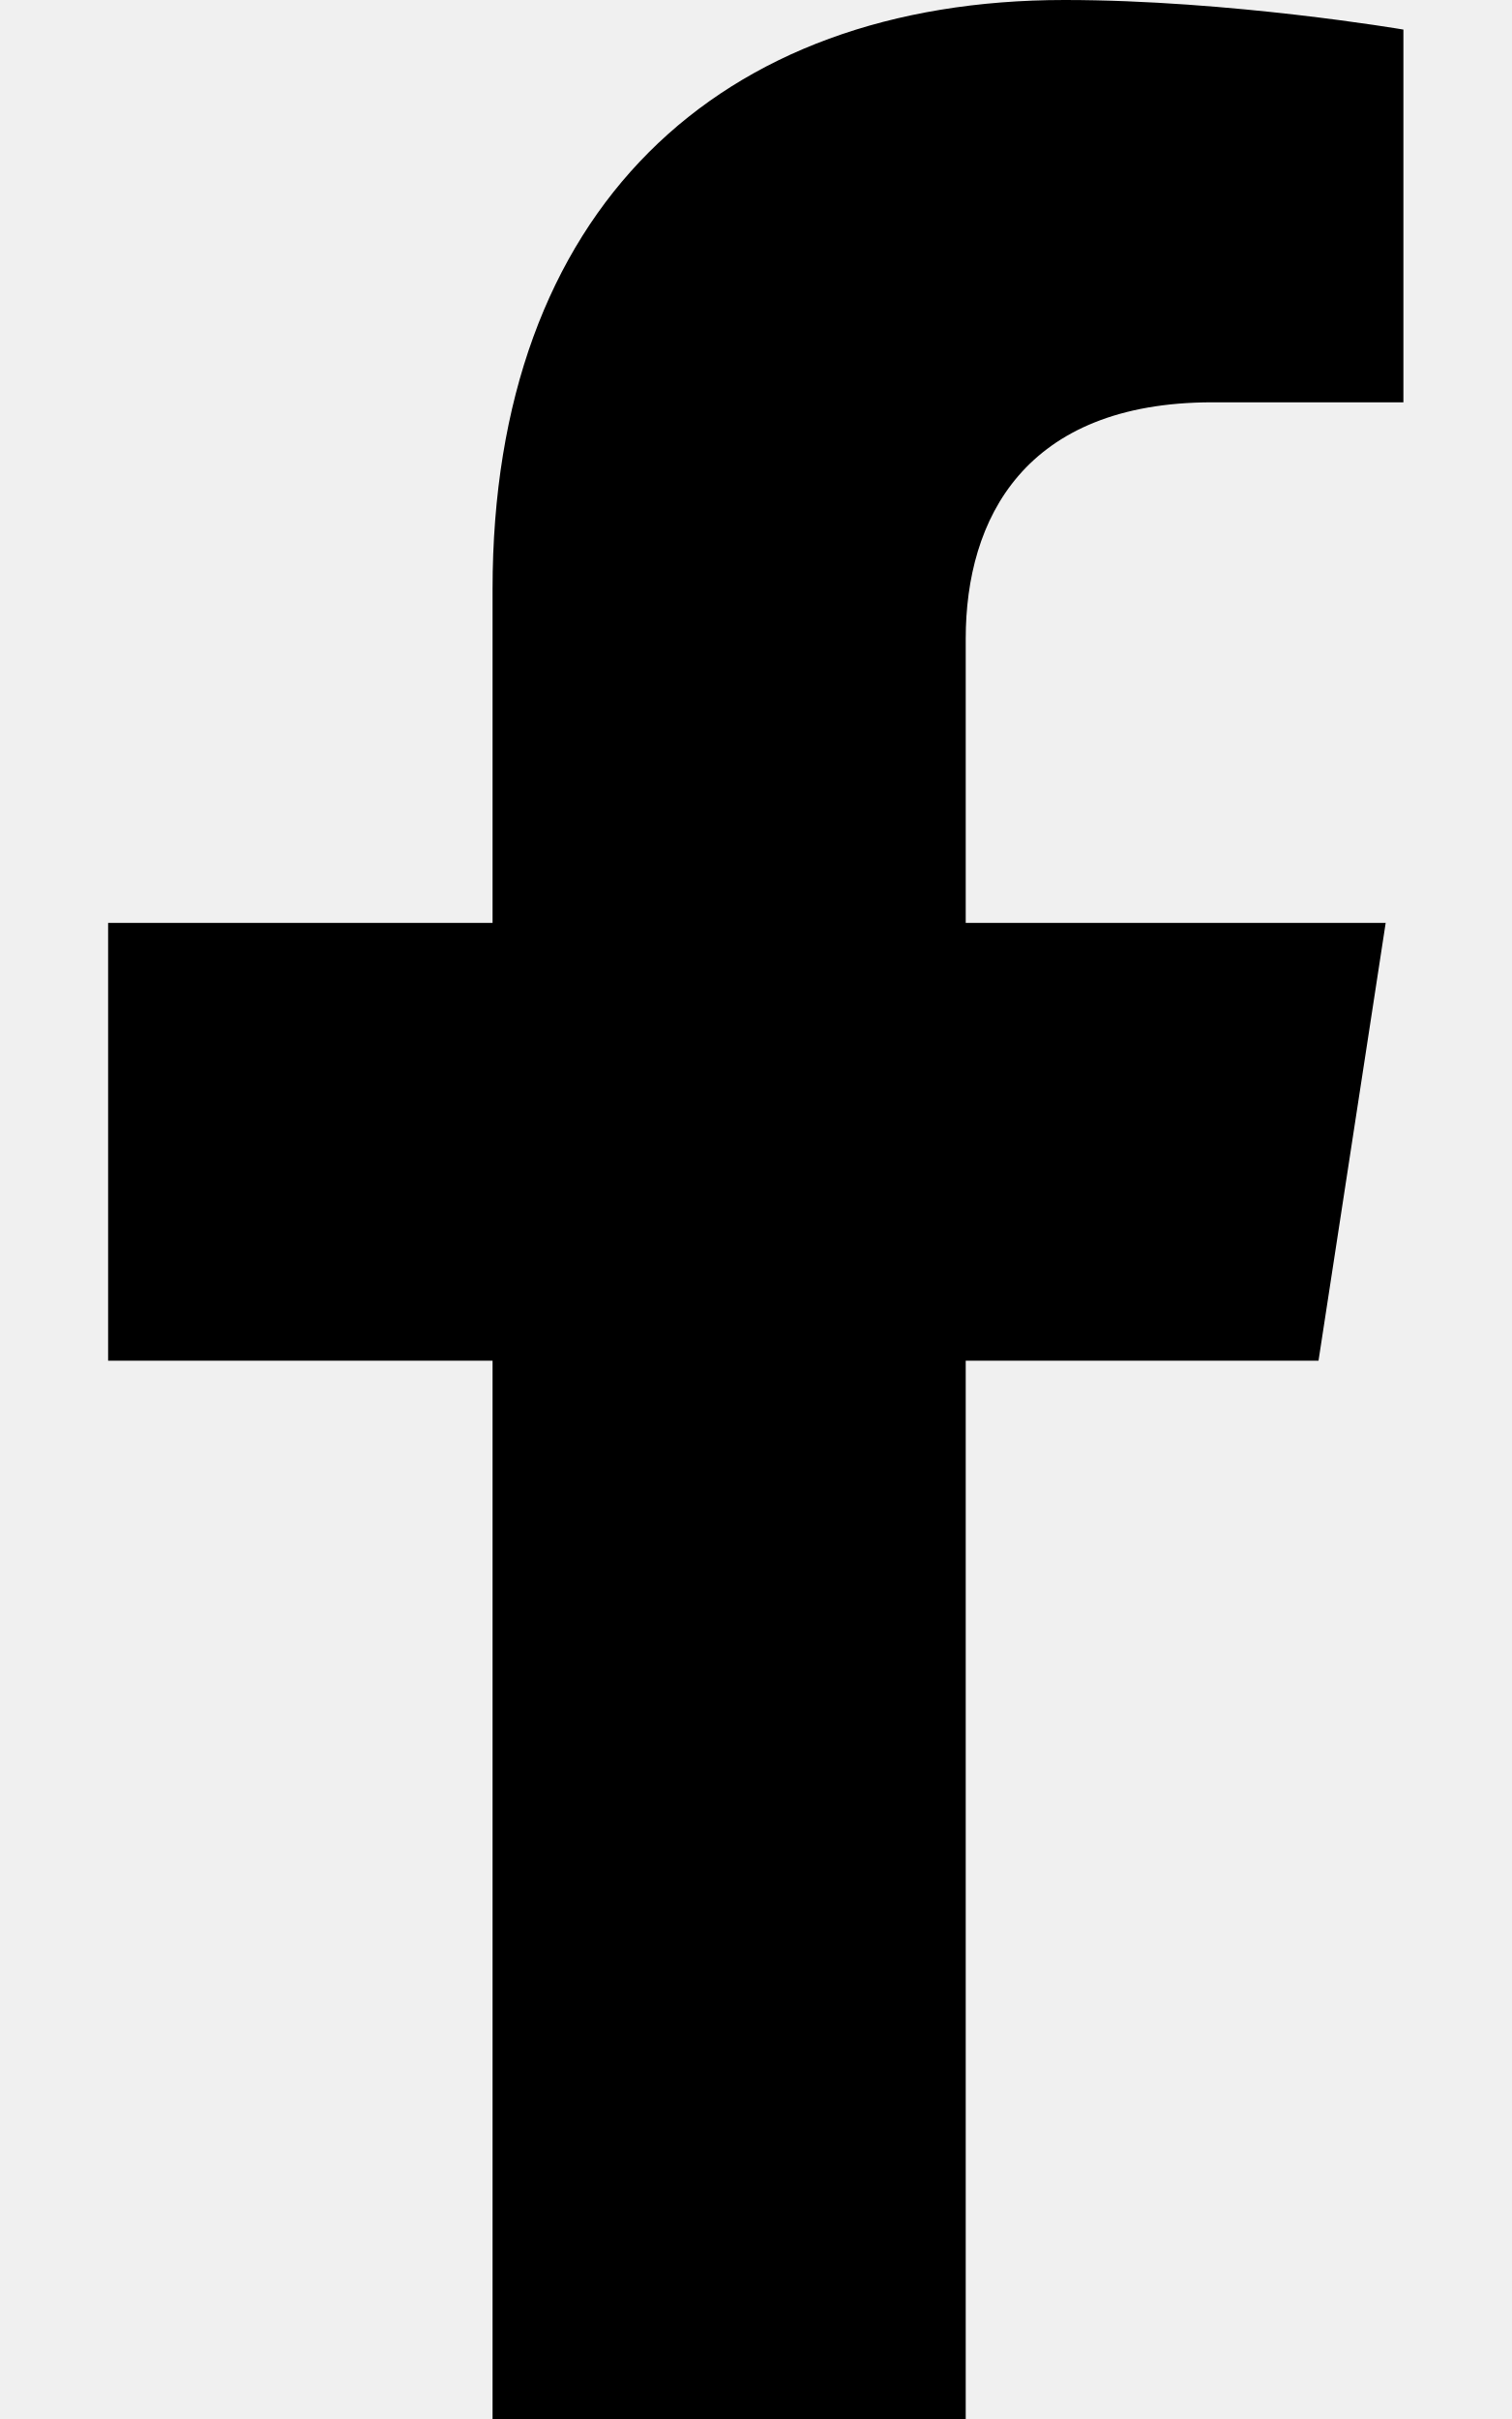
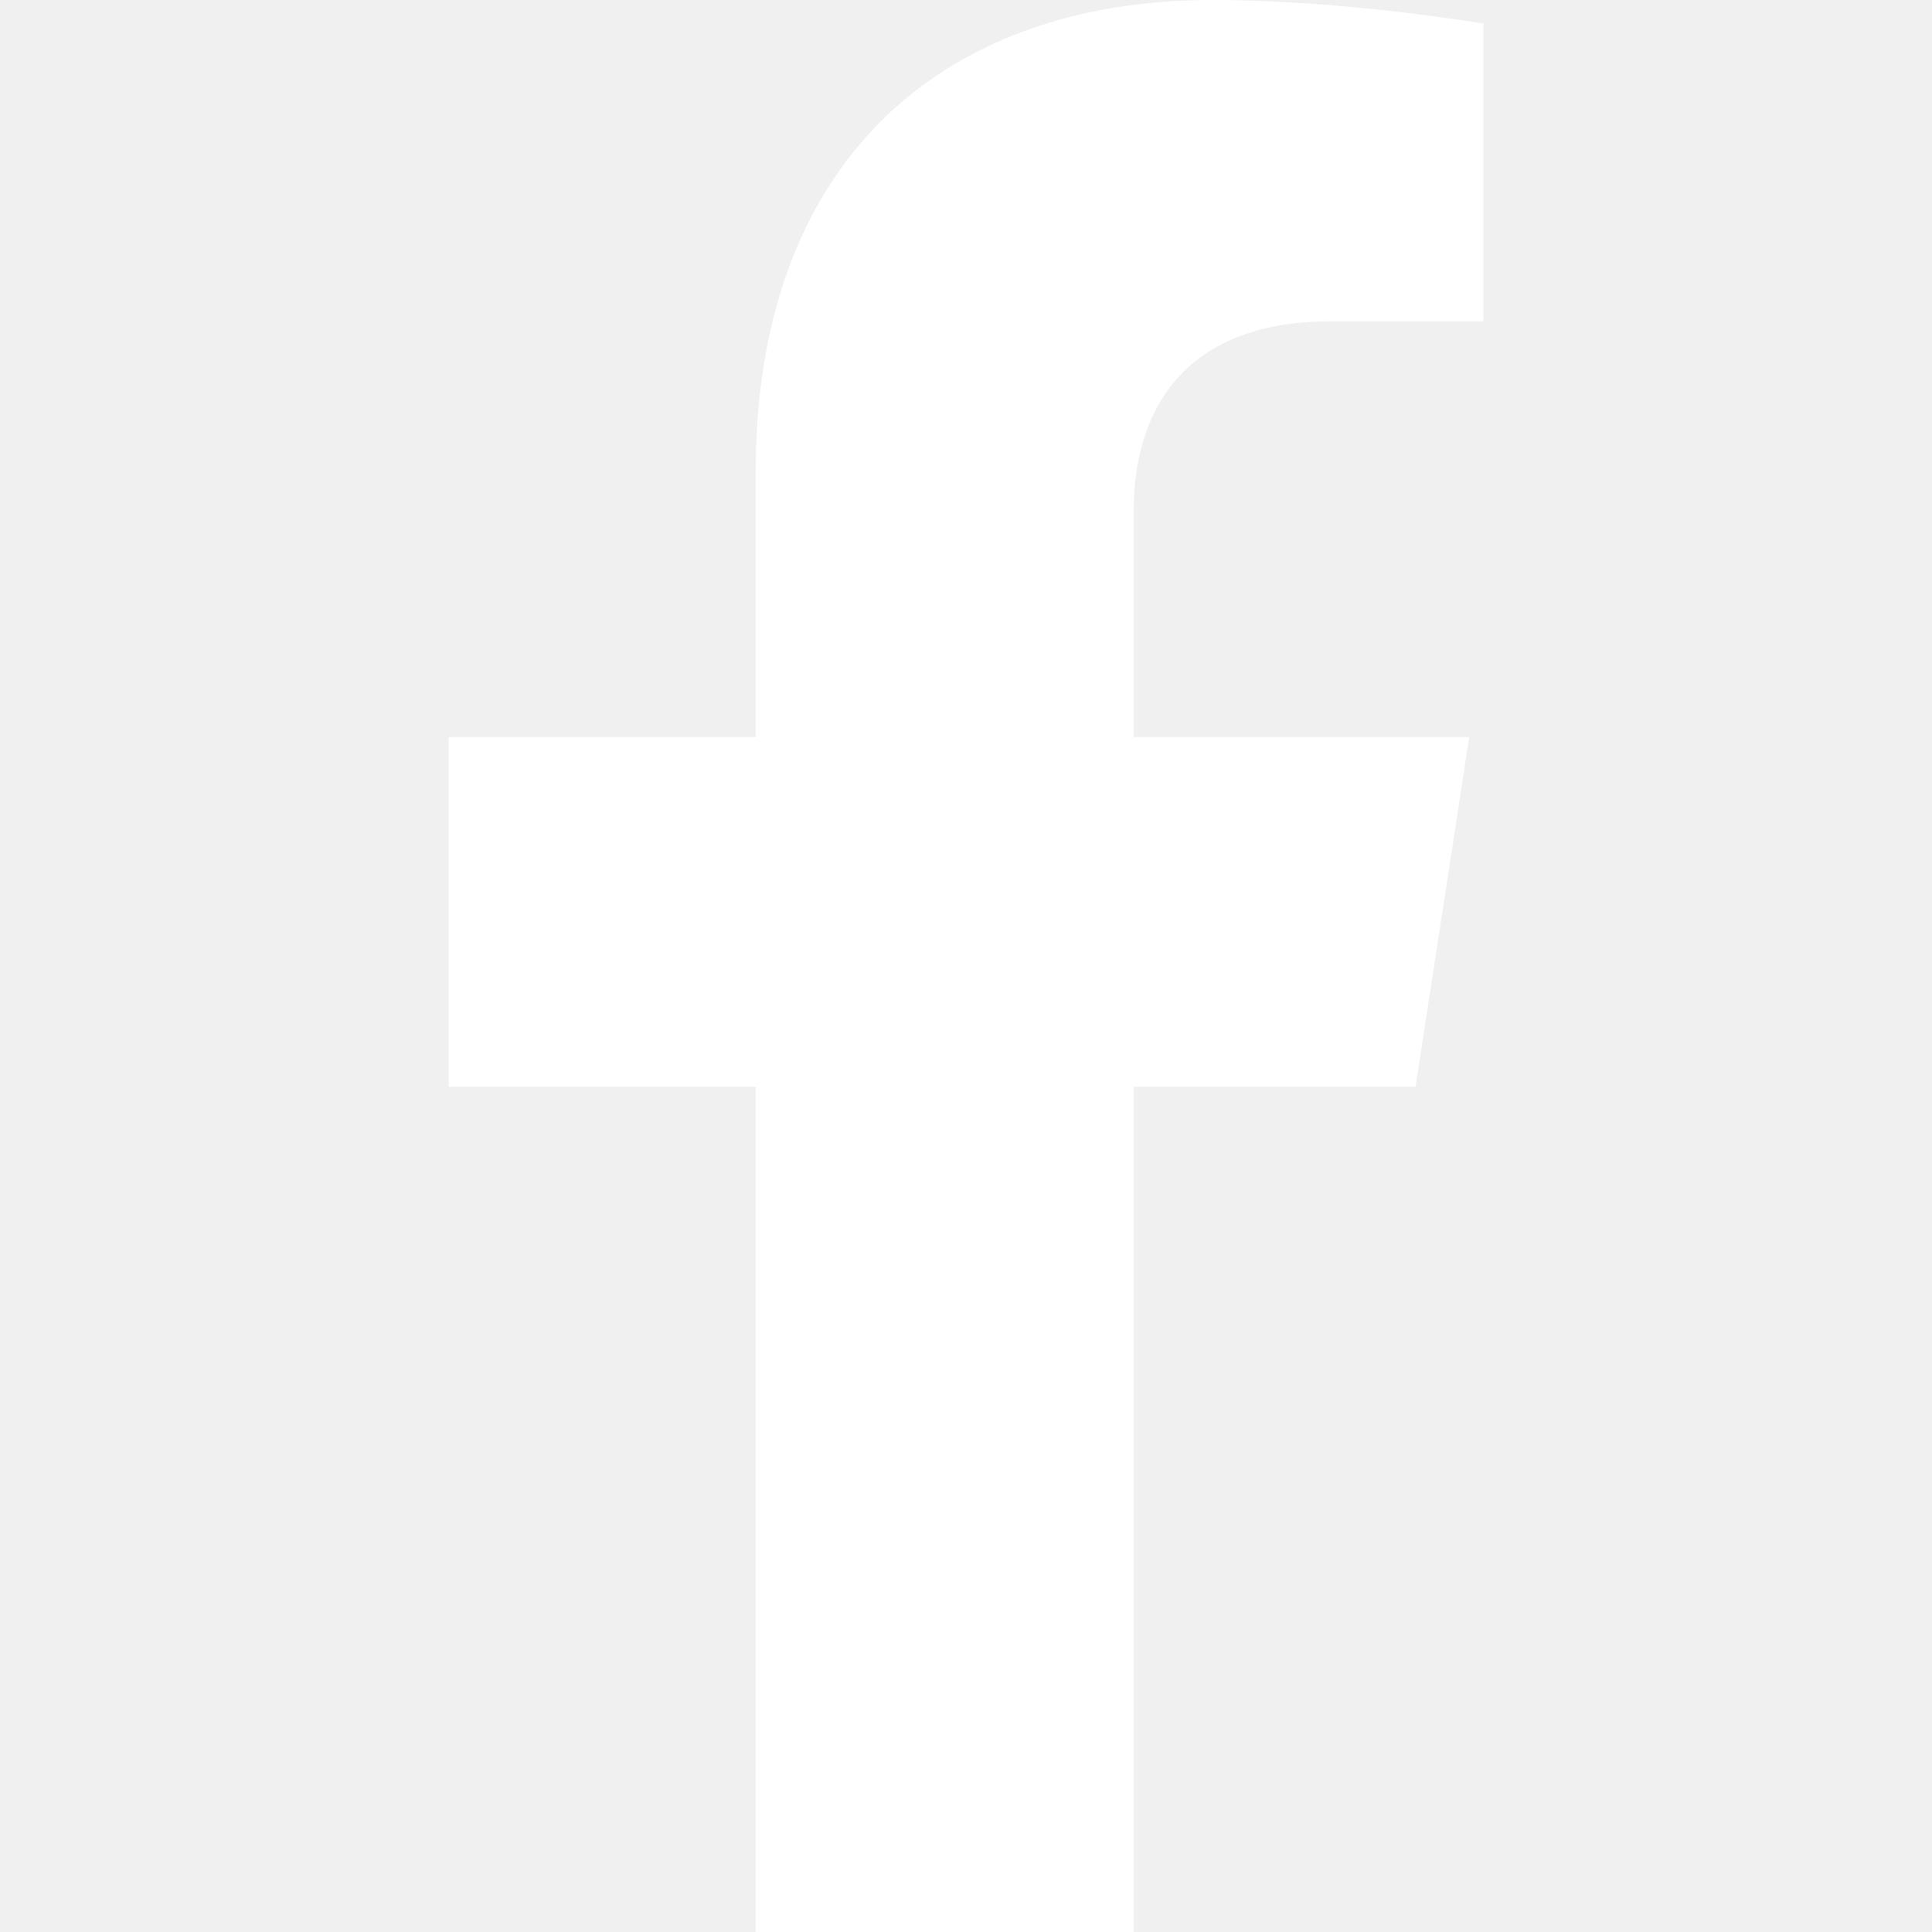
- <svg xmlns="http://www.w3.org/2000/svg" viewBox="0 0 320 512">
-   <path d="M279.14 288l14.22-92.66h-88.91v-60.13c0-25.35 12.42-50.06 52.24-50.06h40.42V6.26S260.43 0 225.36 0c-73.22 0-121.08 44.38-121.08 124.72v70.62H22.89V288h81.39v224h100.17V288z" />
+ <svg xmlns="http://www.w3.org/2000/svg" width="288" height="288">
+   <svg width="288" height="288" viewBox="0 0 320 512">
+     <path fill="#fff" d="M279.14 288l14.22-92.66h-88.91v-60.13c0-25.35 12.42-50.06 52.24-50.06h40.42V6.26S260.43 0 225.36 0c-73.22 0-121.08 44.38-121.08 124.72v70.62H22.89V288h81.39v224h100.17V288z" class="color000 svgShape" />
+   </svg>
</svg>
